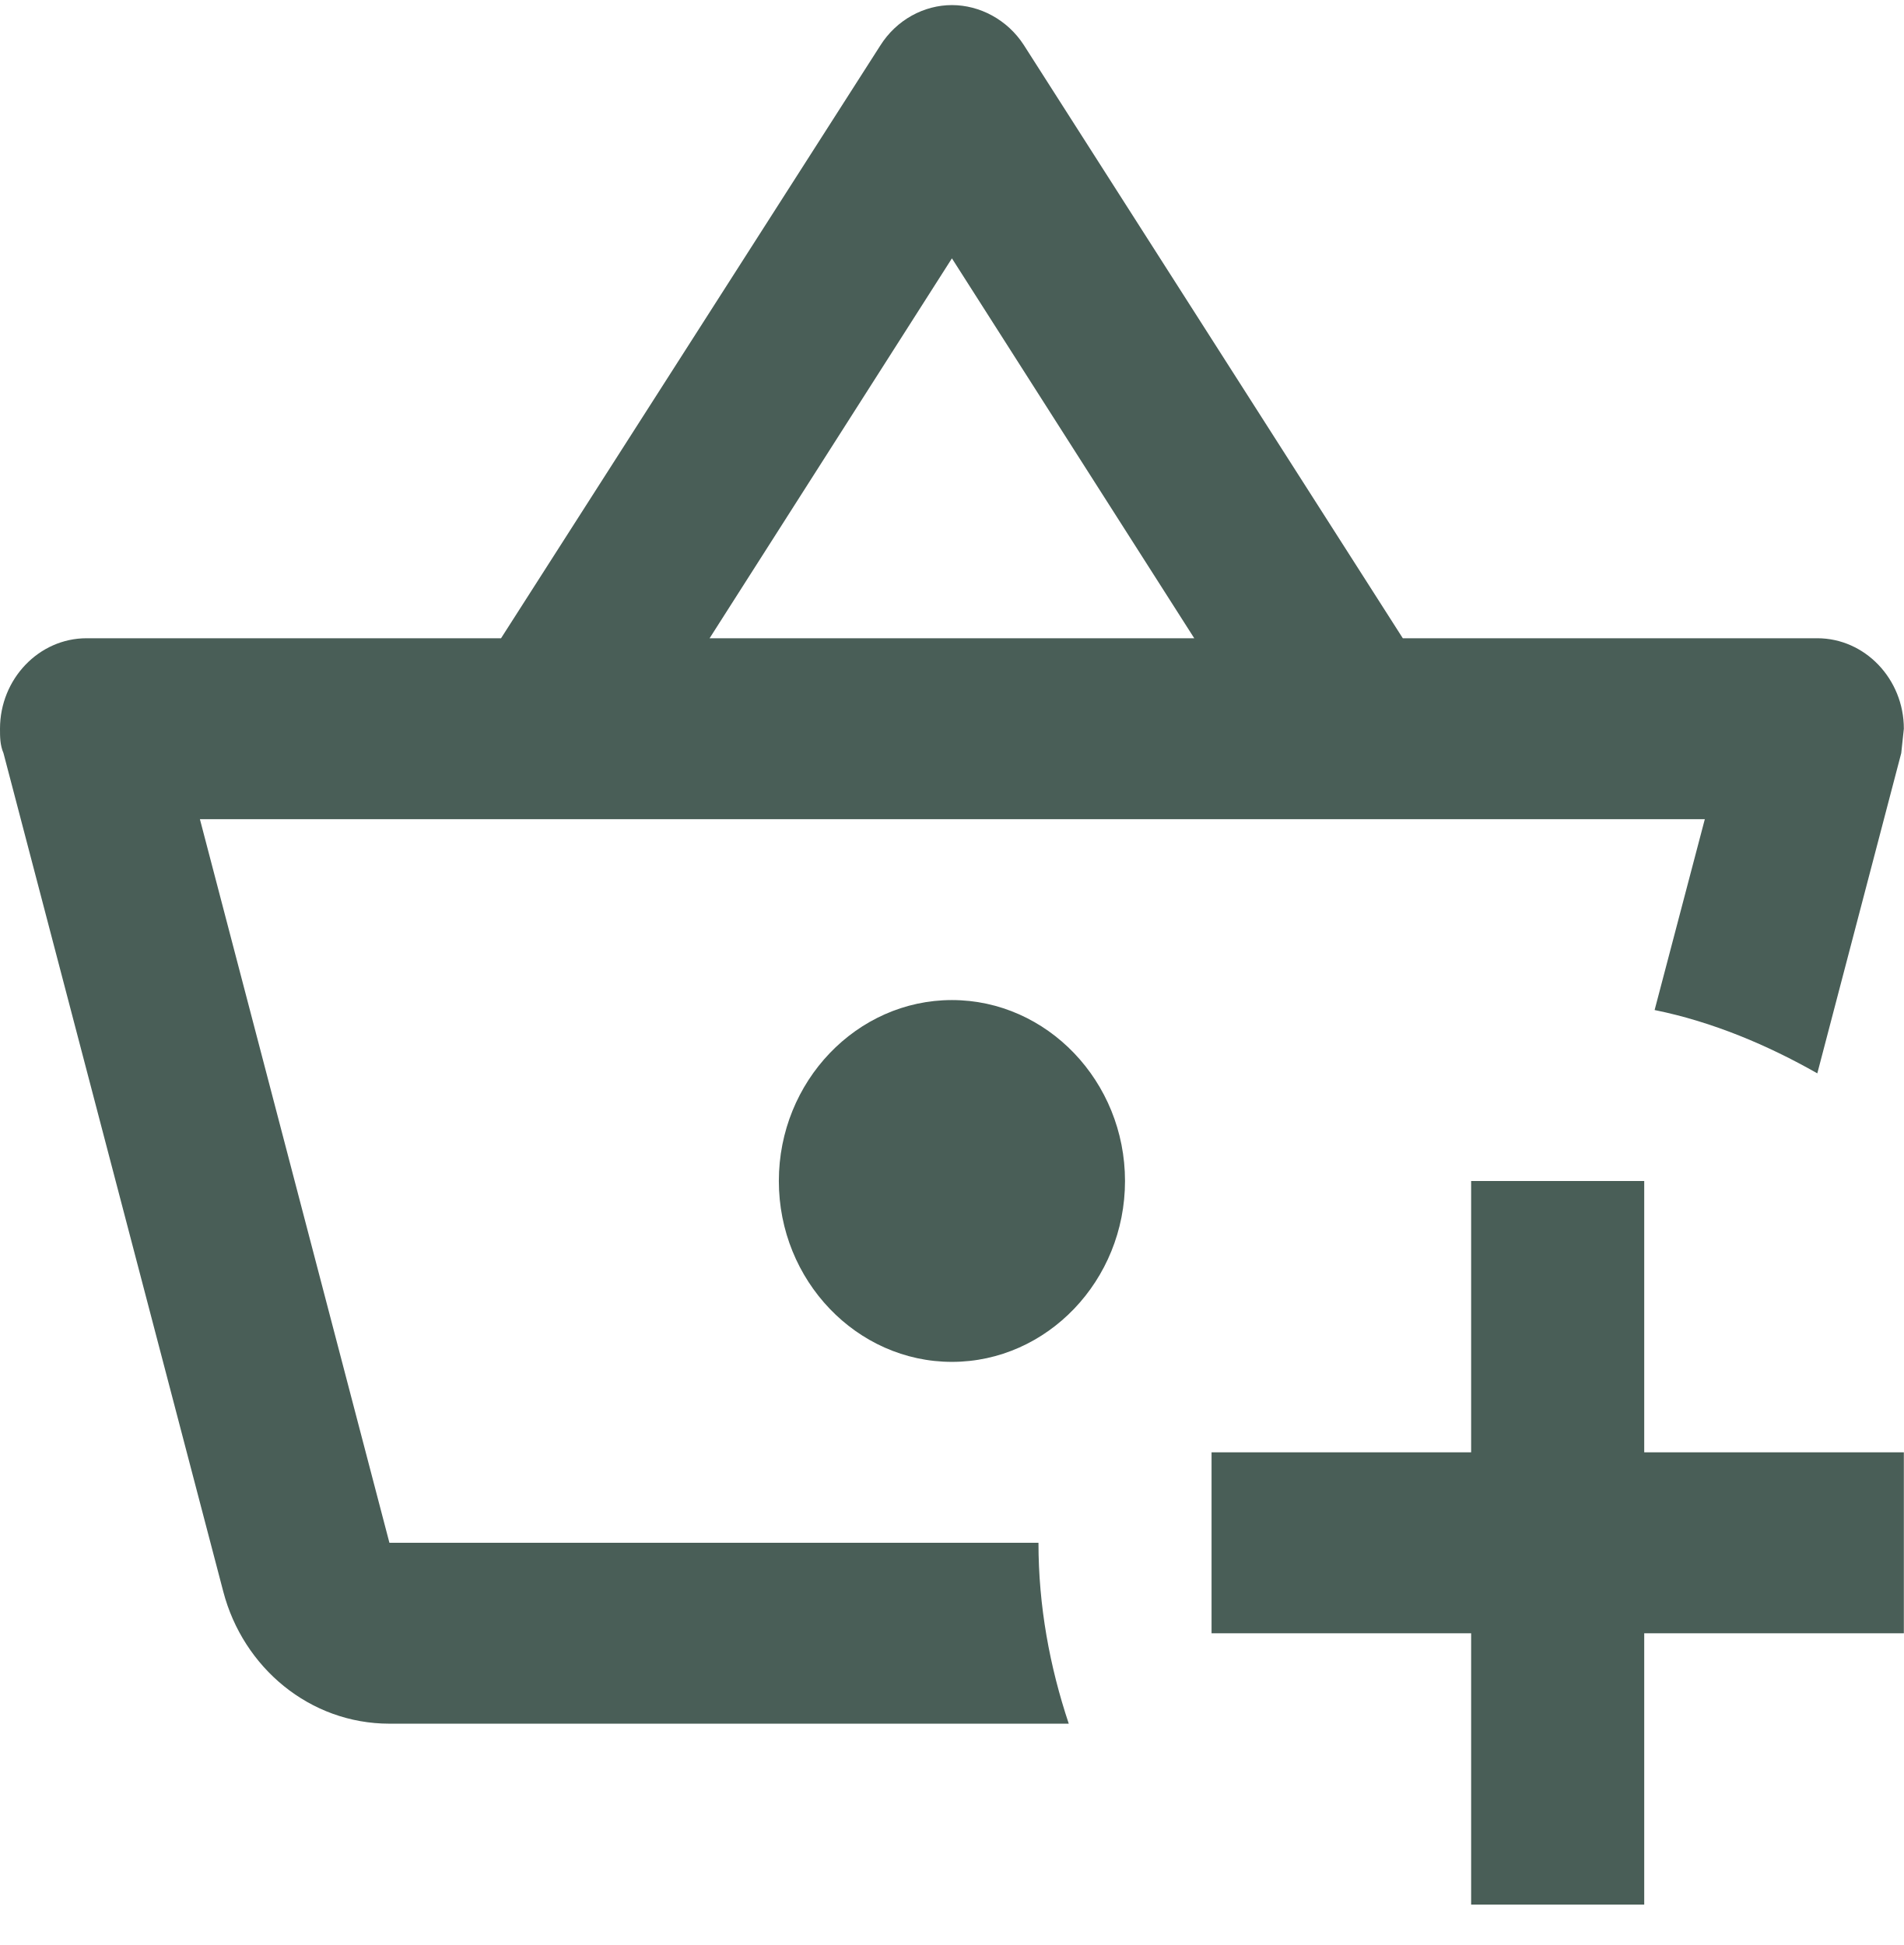
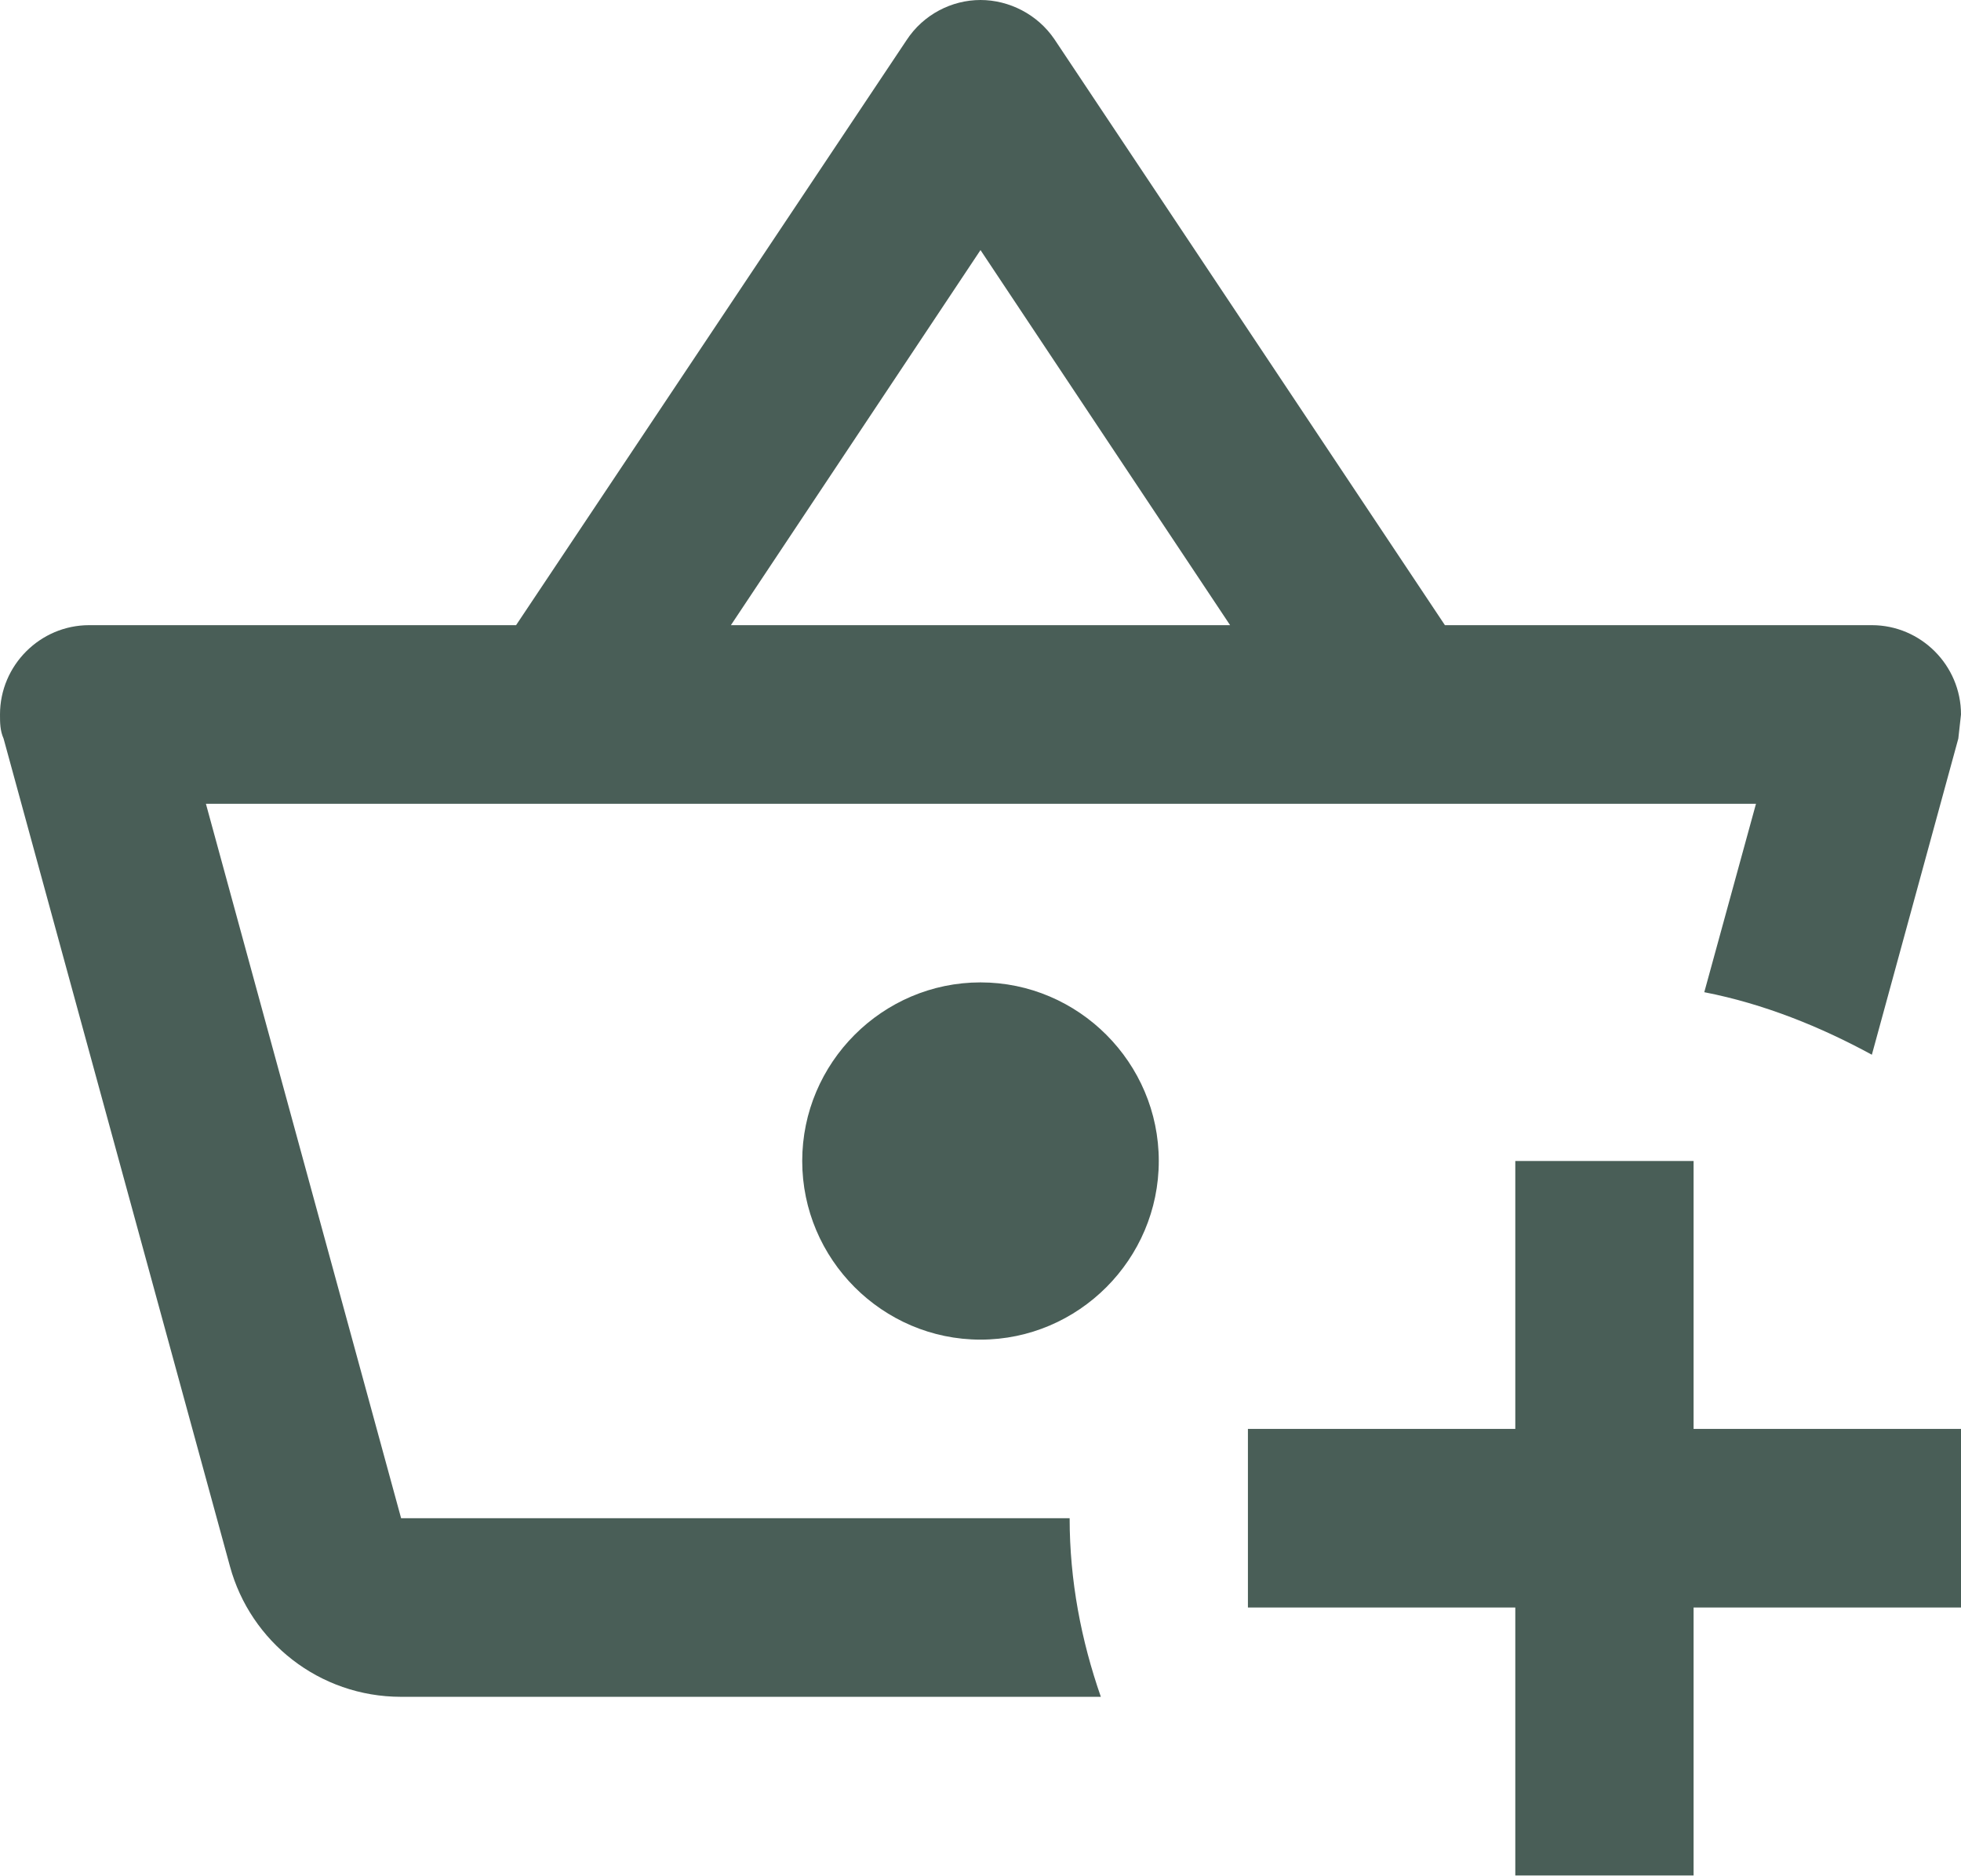
- <svg xmlns="http://www.w3.org/2000/svg" width="46" height="47" viewBox="0 0 46 47" fill="none">
-   <path d="M39.727 28.538V35.095H46V39.467H39.727V46.024H35.545V39.467H29.273V35.095H35.545V28.538H39.727ZM23 24.166C20.7 24.166 18.818 26.134 18.818 28.538C18.818 30.942 20.7 32.909 23 32.909C25.3 32.909 27.182 30.942 27.182 28.538C27.182 26.134 25.3 24.166 23 24.166ZM25.823 41.652H9.409C7.485 41.652 5.875 40.297 5.395 38.461L0.084 18.199C-7.45058e-08 18.003 0 17.806 0 17.609C0 16.407 0.941 15.423 2.091 15.423H12.106L21.265 1.107C21.662 0.473 22.331 0.123 23 0.123C23.669 0.123 24.338 0.473 24.735 1.085L33.894 15.423H43.909C45.059 15.423 46 16.407 46 17.609L45.937 18.199L43.909 25.937C42.717 25.259 41.379 24.691 39.978 24.407L41.191 19.795H4.83L9.409 37.281H25.091C25.091 38.811 25.363 40.275 25.823 41.652ZM17.145 15.423H28.855L23 6.243L17.145 15.423Z" fill="#495E57" />
+ <svg xmlns="http://www.w3.org/2000/svg" width="46" height="44" viewBox="0 0 46 44" fill="none">
+   <path d="M39.727 27.238V33.524H46V37.714H39.727V44H35.545V37.714H29.273V33.524H35.545V27.238H39.727ZM23 23.048C20.7 23.048 18.818 24.933 18.818 27.238C18.818 29.543 20.7 31.429 23 31.429C25.3 31.429 27.182 29.543 27.182 27.238C27.182 24.933 25.3 23.048 23 23.048ZM25.823 39.809H9.409C7.485 39.809 5.875 38.511 5.395 36.751L0.084 17.328C-7.45058e-08 17.139 0 16.951 0 16.762C0 15.61 0.941 14.667 2.091 14.667H12.106L21.265 0.943C21.662 0.335 22.331 0 23 0C23.669 0 24.338 0.335 24.735 0.922L33.894 14.667H43.909C45.059 14.667 46 15.61 46 16.762L45.937 17.328L43.909 24.745C42.717 24.095 41.379 23.55 39.978 23.278L41.191 18.857H4.83L9.409 35.619H25.091C25.091 37.086 25.363 38.489 25.823 39.809ZM17.145 14.667H28.855L23 5.867L17.145 14.667Z" fill="#495E57" />
</svg>
